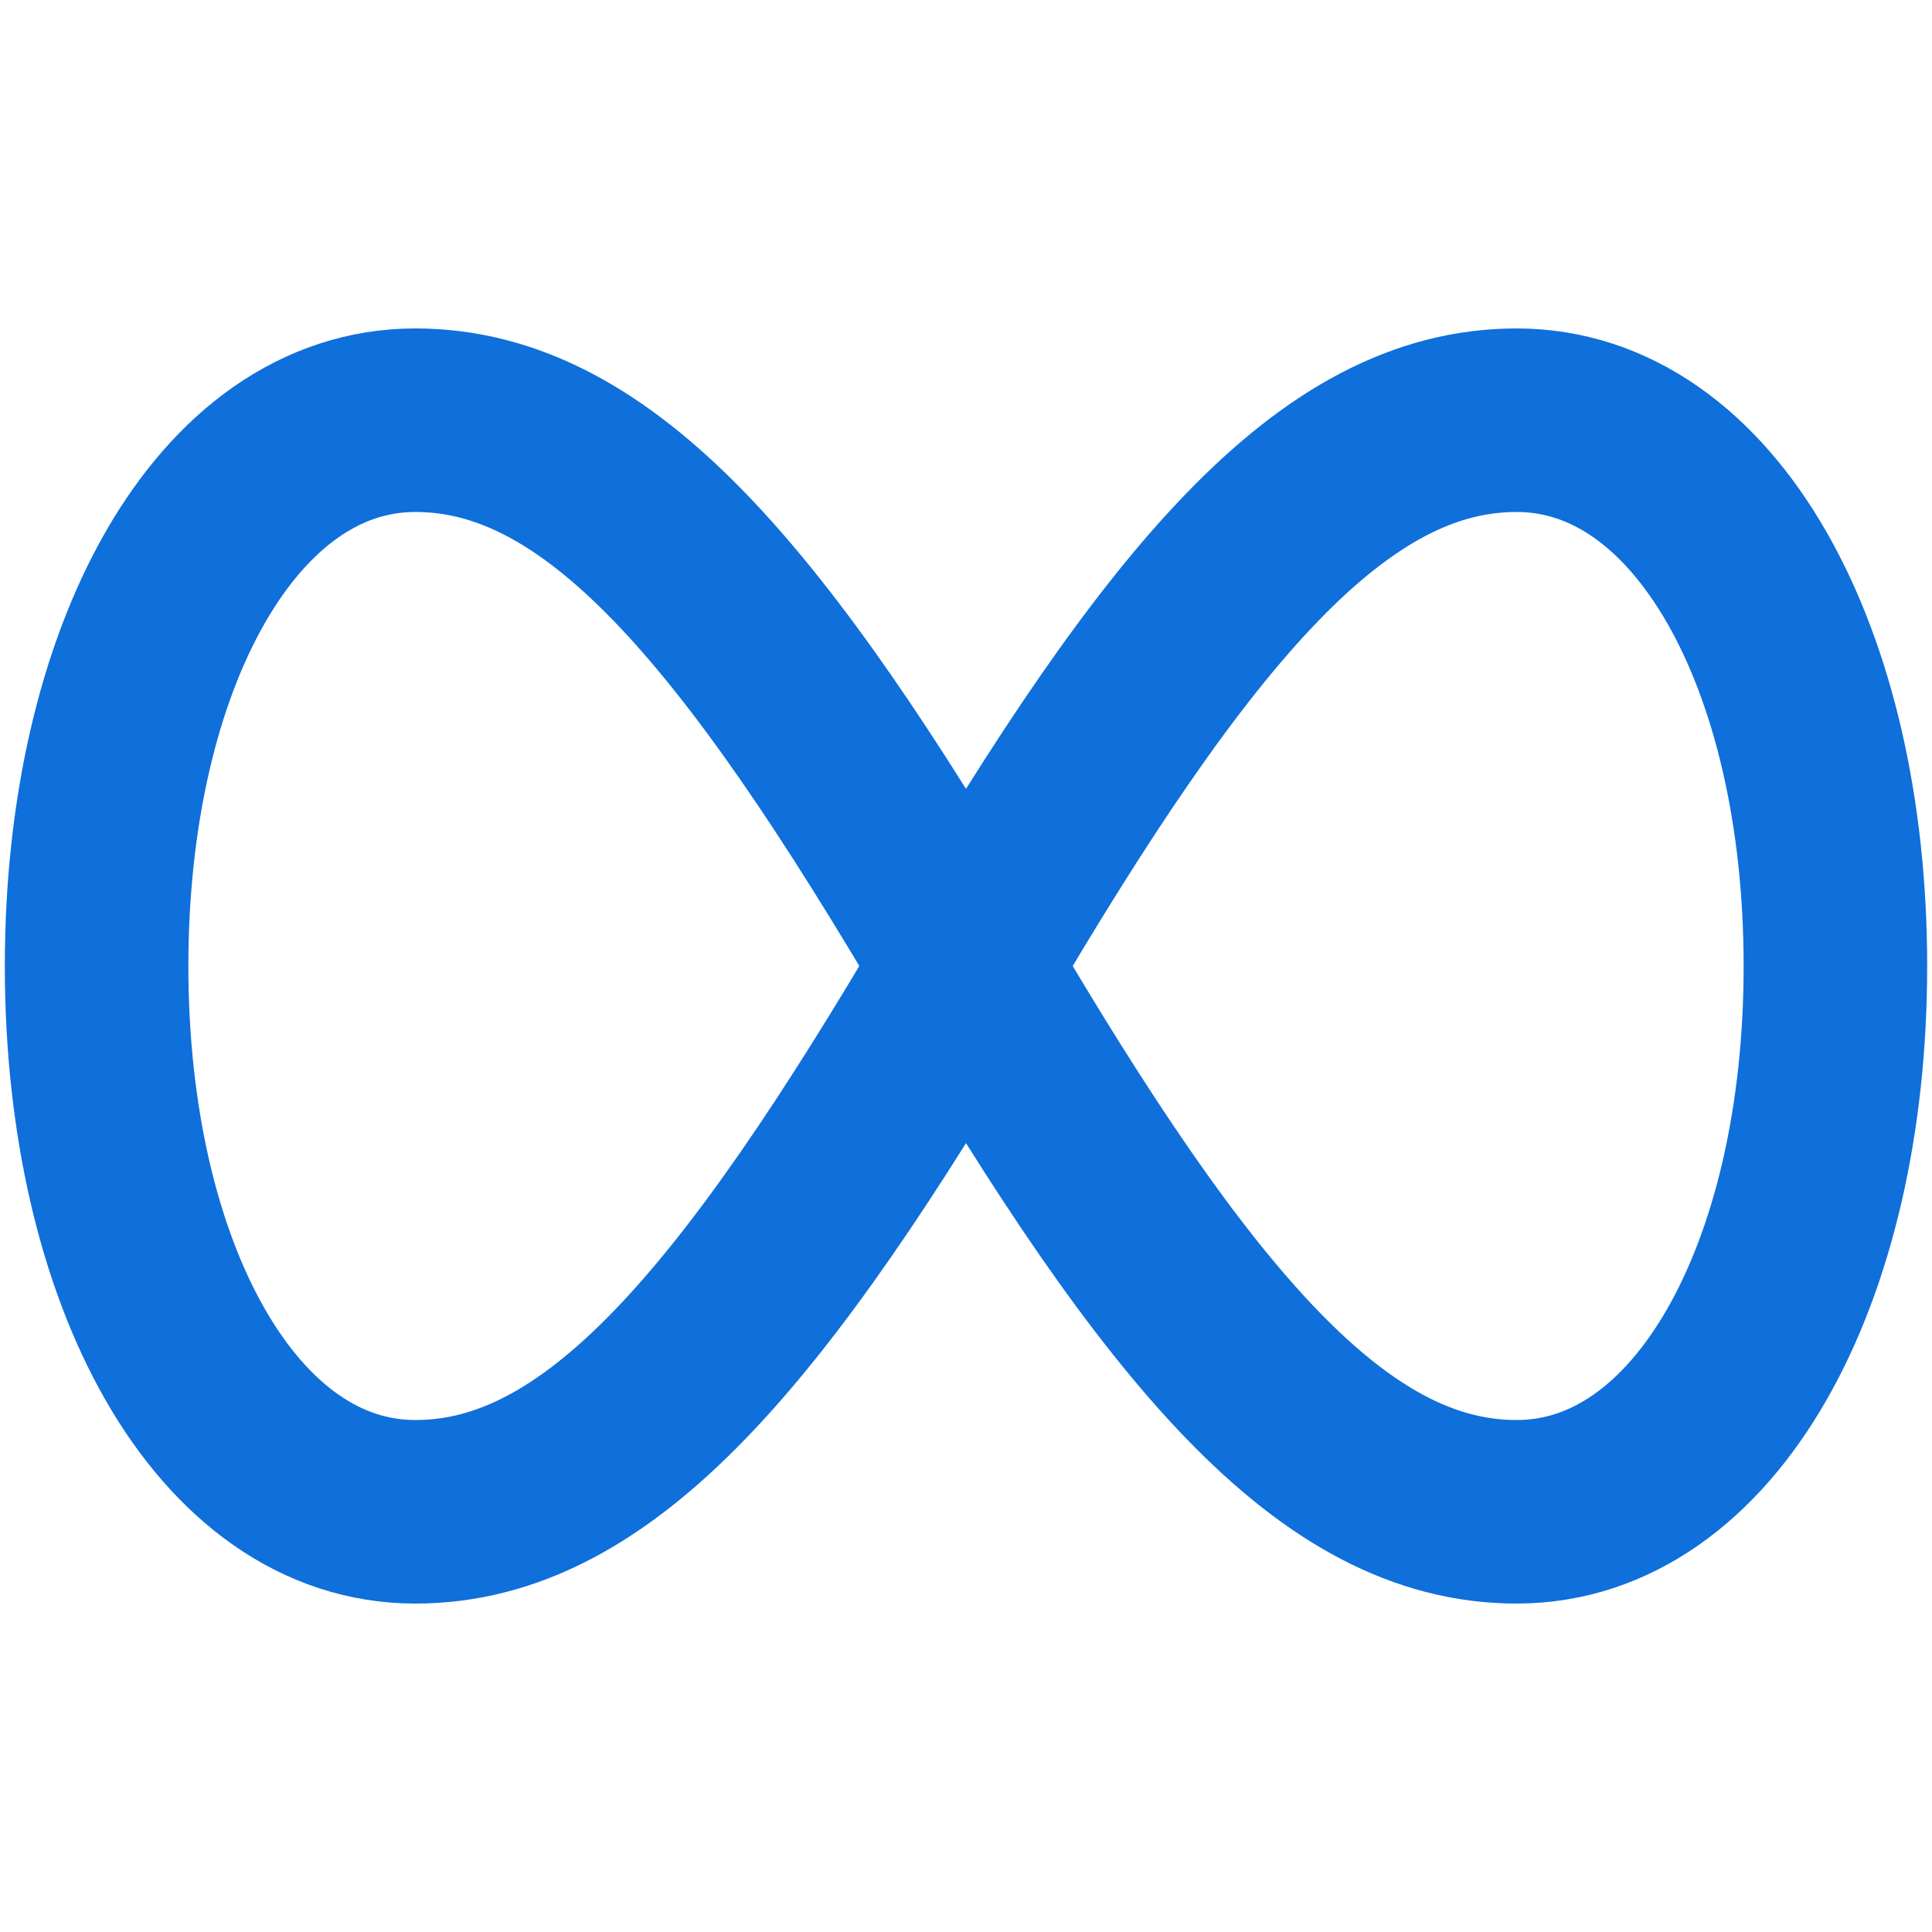
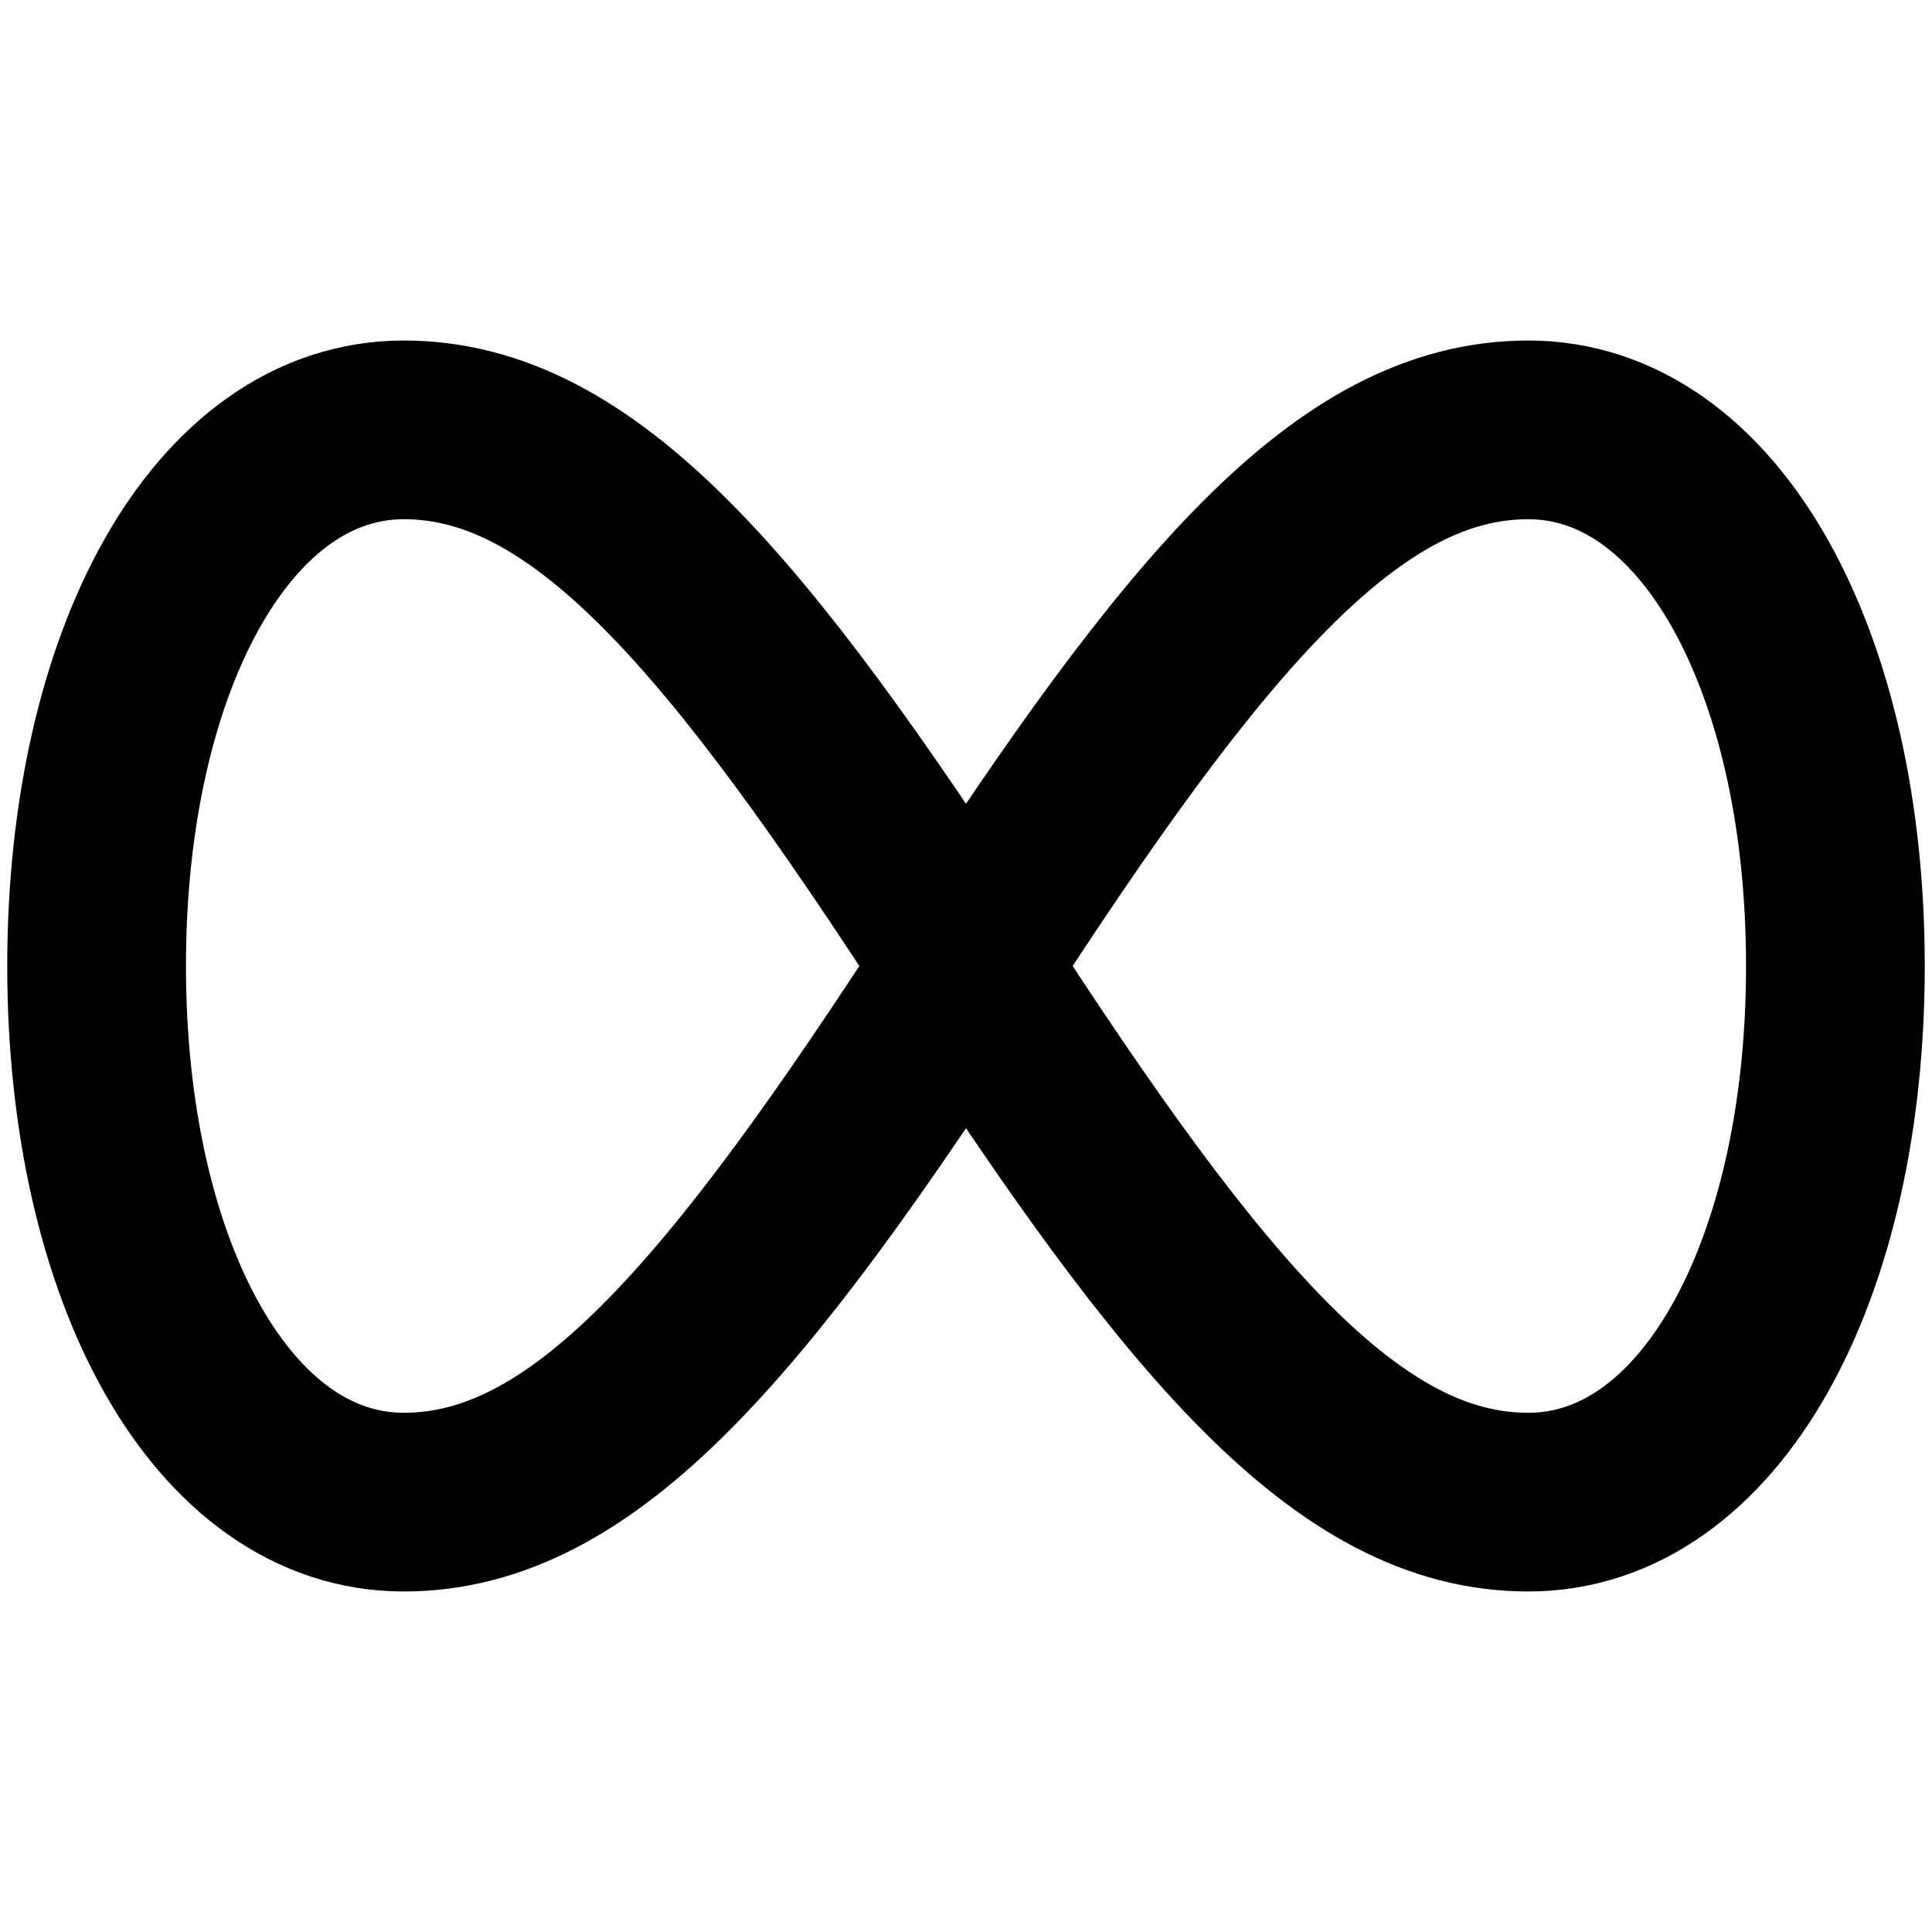
<svg xmlns="http://www.w3.org/2000/svg" viewBox="0 0 20 20" fill="none">
-   <path d="M10 10C7.8 6.25 6.2 4.35 4.3 4.35 2.35 4.35 1 6.8 1 10s1.35 5.65 3.3 5.65c1.9 0 3.5-1.9 5.7-5.65 2.2-3.75 3.8-5.65 5.7-5.65 1.95 0 3.3 2.45 3.3 5.65s-1.35 5.65-3.3 5.65c-1.9 0-3.5-1.9-5.7-5.65Z" stroke="#0F6FDB" stroke-width="1.9" stroke-linecap="round" stroke-linejoin="round" />
+   <path d="M10 10C7.62 6.32 6.04 4.45 4.18 4.45 2.3 4.45 1 6.84 1 10s1.3 5.55 3.18 5.55c1.86 0 3.44-1.87 5.82-5.55 2.38-3.68 3.96-5.55 5.82-5.55C17.7 4.45 19 6.84 19 10s-1.3 5.55-3.18 5.55c-1.86 0-3.44-1.87-5.82-5.55Z" stroke="#000000" stroke-width="1.85" stroke-linecap="round" stroke-linejoin="round" />
</svg>
